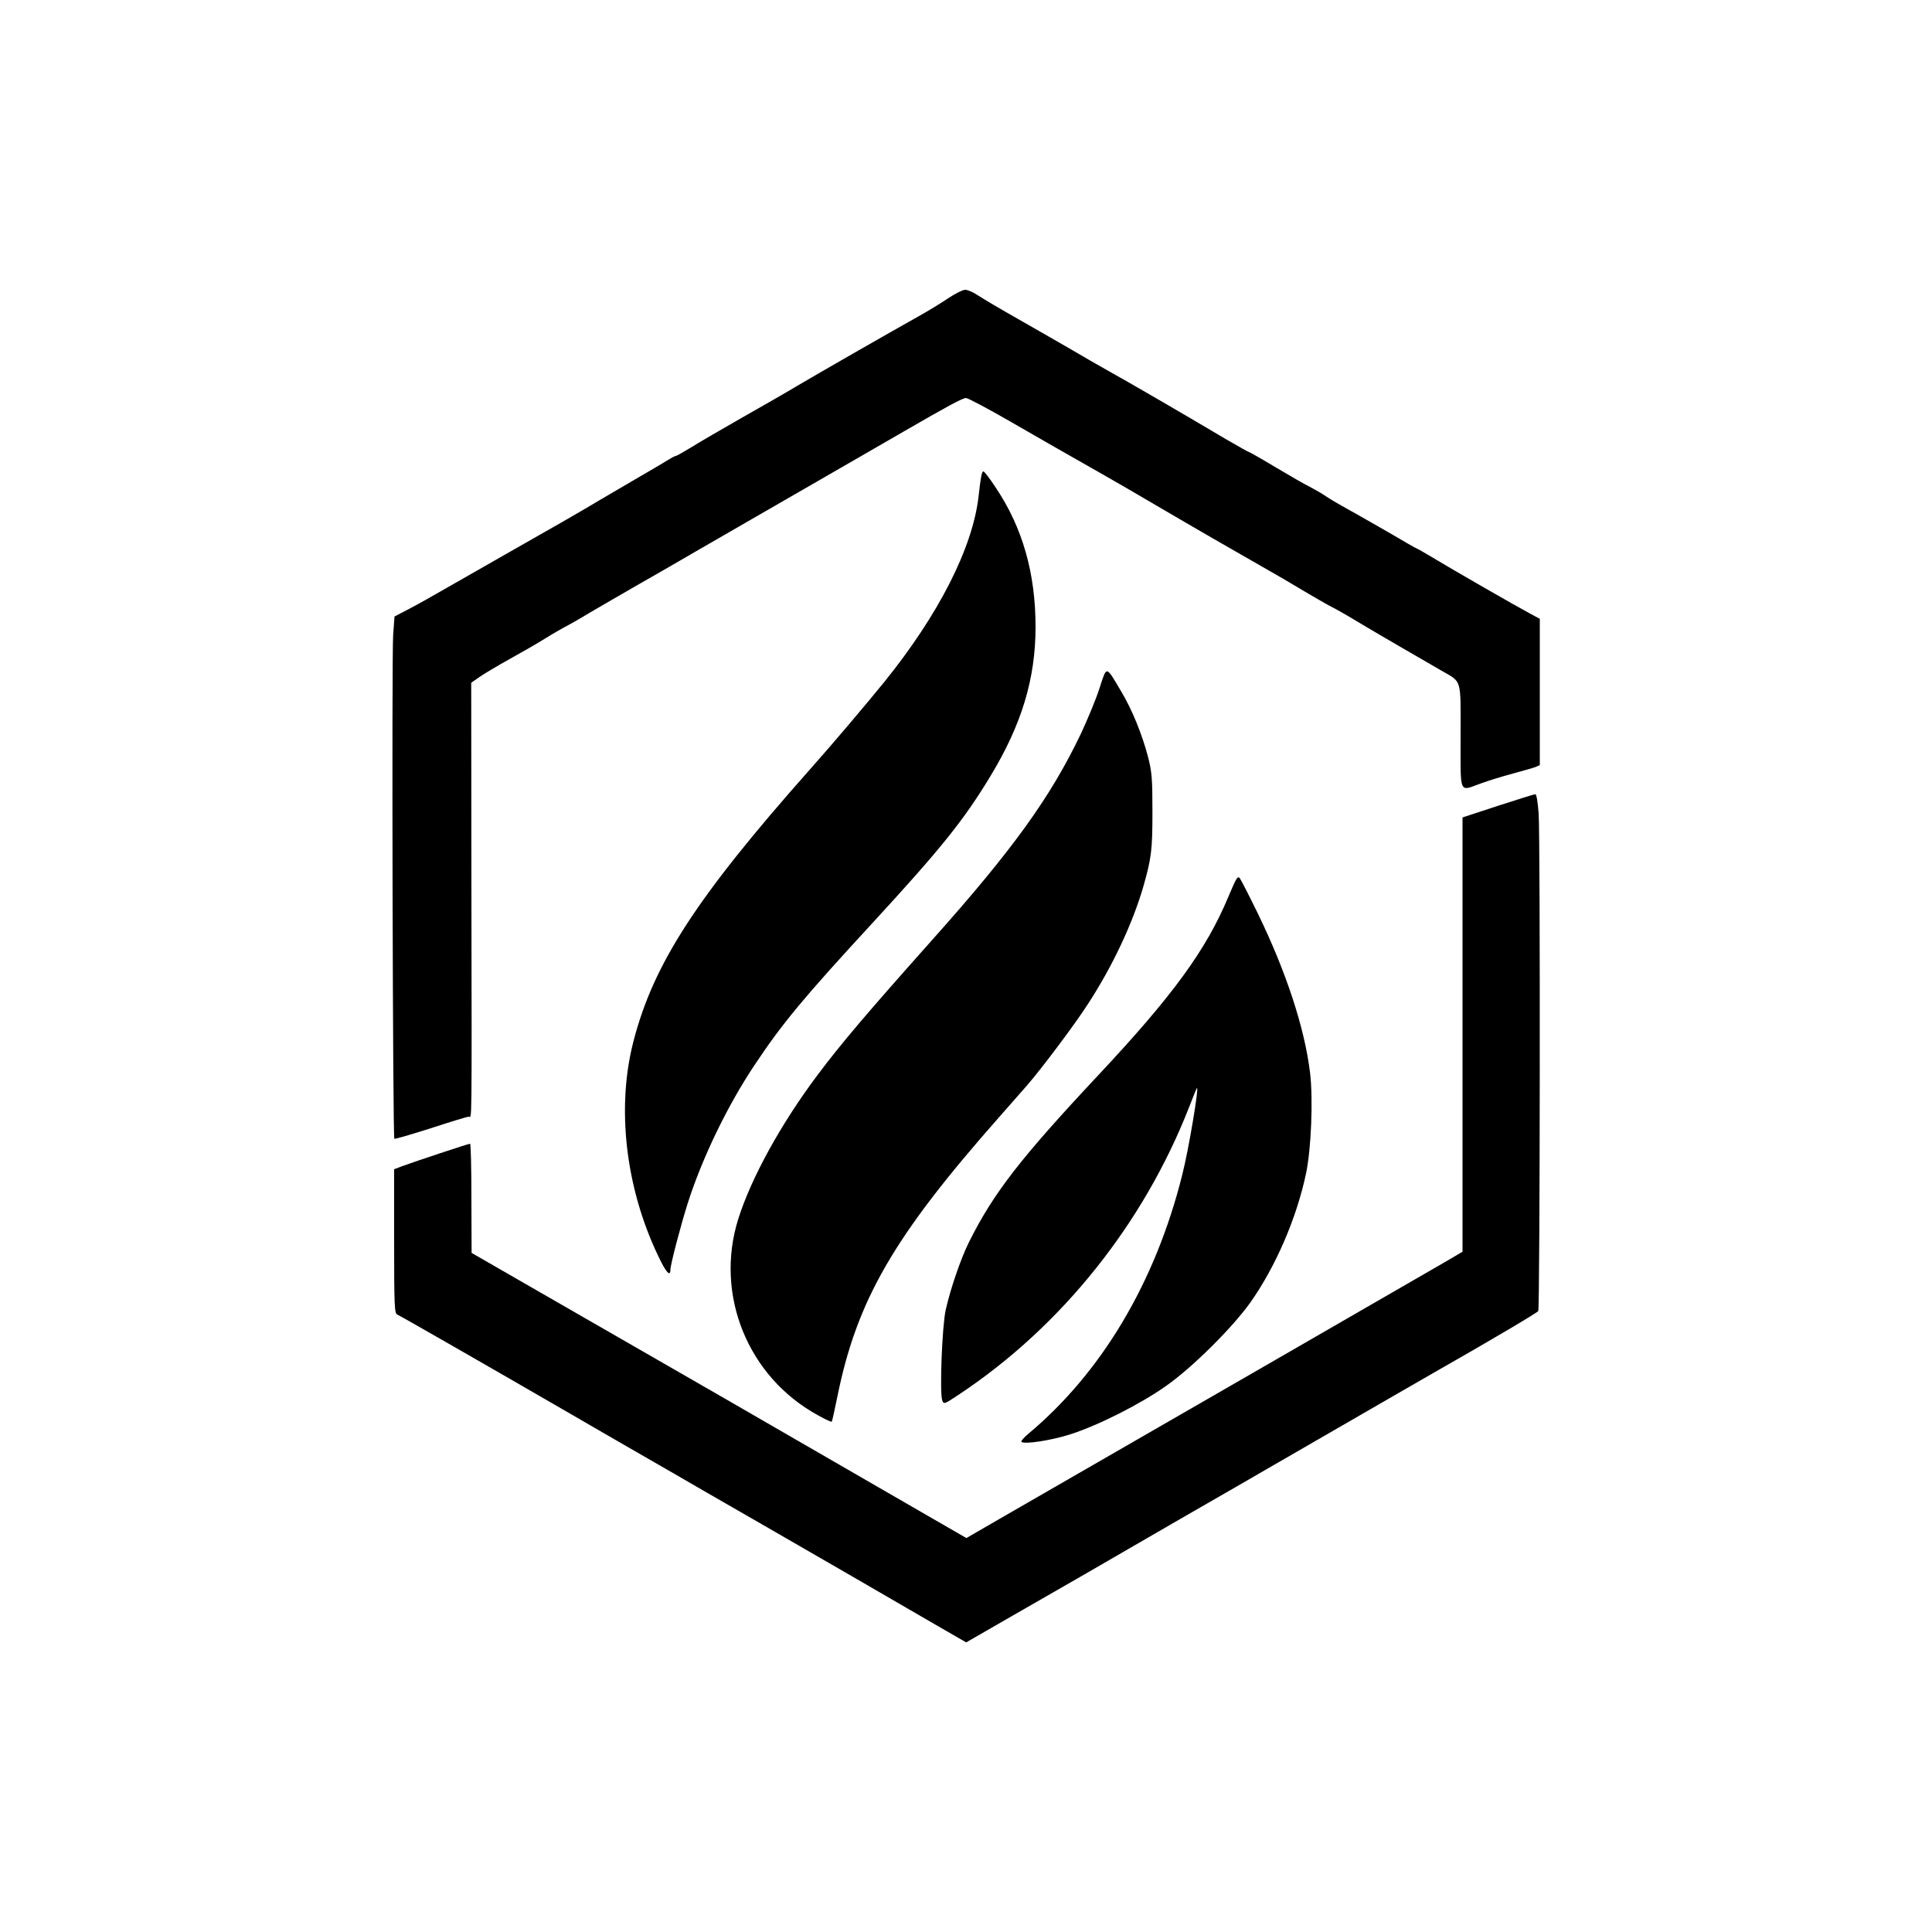
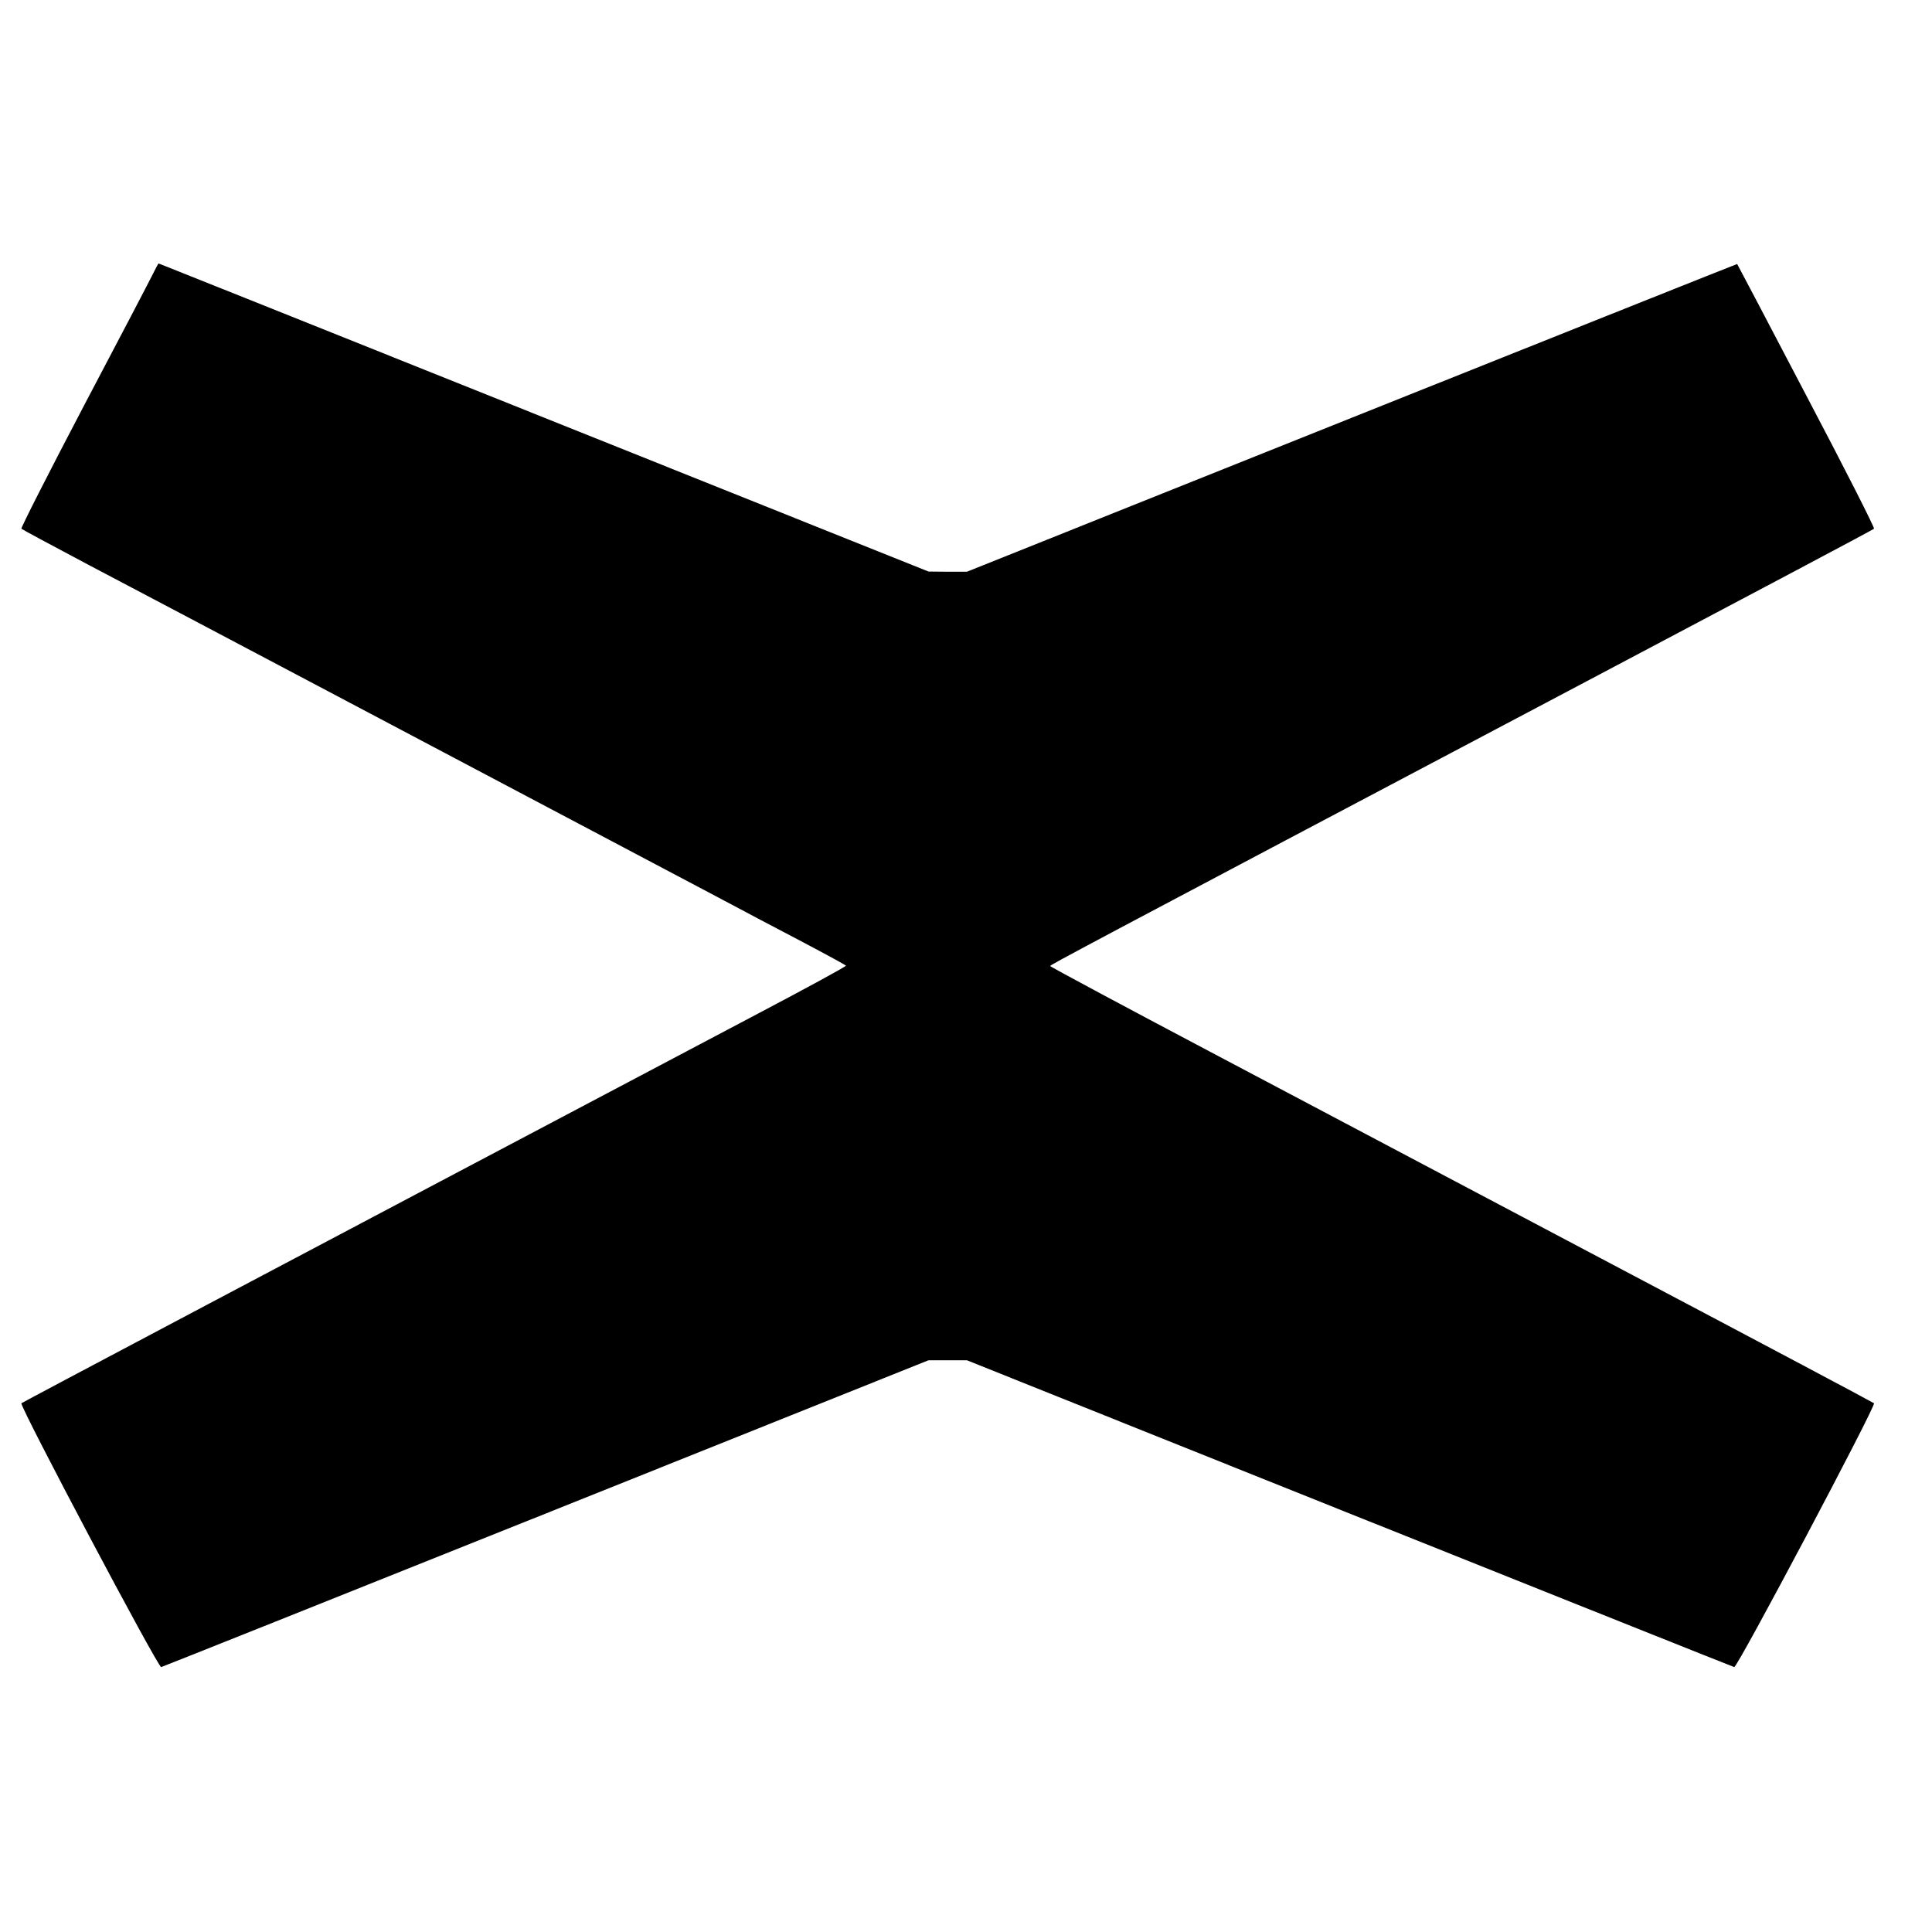
- <svg xmlns="http://www.w3.org/2000/svg" viewBox="0 0 1000 1000" width="500" height="500">
-   <g id="blueF" transform="translate(0,1000) scale(0.1,-0.1)" fill="#000000" stroke="none">
-     <path d="M5062 8471 c24 -16 124 -75 223 -131 99 -57 221 -126 270 -155 50 -30 126 -73 170 -98 122 -68 374 -214 627 -364 59 -34 110 -63 113 -63 3 0 65 -35 138 -79 72 -43 152 -89 177 -101 25 -13 63 -35 85 -50 22 -15 72 -44 110 -65 39 -21 134 -76 213 -121 78 -46 144 -84 147 -84 2 0 37 -20 77 -44 97 -59 440 -256 506 -291 l52 -28 0 -379 0 -378 -22 -10 c-13 -5 -66 -20 -118 -34 -52 -14 -127 -37 -165 -51 -115 -41 -105 -65 -105 244 0 308 9 277 -103 342 -40 23 -130 76 -202 117 -71 41 -173 101 -225 132 -52 32 -114 67 -138 79 -24 12 -89 50 -145 83 -56 34 -147 87 -202 118 -139 79 -370 212 -605 350 -134 79 -308 178 -400 230 -36 20 -168 96 -293 168 -126 73 -237 132 -247 132 -18 0 -102 -46 -325 -175 -132 -76 -561 -324 -815 -470 -74 -43 -191 -110 -260 -150 -69 -40 -201 -117 -295 -170 -93 -54 -207 -119 -252 -146 -44 -27 -107 -63 -140 -80 -32 -18 -80 -46 -108 -64 -27 -17 -102 -60 -165 -95 -63 -35 -134 -77 -158 -94 l-43 -30 1 -1030 c2 -1317 3 -1216 -14 -1216 -8 0 -96 -27 -197 -60 -101 -32 -185 -57 -188 -54 -8 8 -14 2506 -6 2608 l7 95 69 36 c38 19 144 79 236 132 93 53 213 122 268 153 233 132 397 226 495 285 58 34 150 88 205 120 55 32 117 68 137 81 21 13 41 24 46 24 4 0 41 21 82 46 41 26 156 92 255 149 99 56 230 131 290 167 115 68 476 275 630 361 50 28 119 70 154 94 35 23 74 43 87 43 13 0 43 -13 66 -29z m92 -995 c139 -207 206 -444 206 -721 0 -268 -72 -506 -234 -773 -139 -230 -259 -378 -617 -767 -352 -382 -460 -512 -605 -730 -138 -207 -269 -477 -344 -712 -36 -113 -90 -319 -90 -345 0 -40 -24 -13 -65 75 -168 353 -215 766 -126 1108 104 402 327 745 911 1404 122 137 285 330 387 455 283 351 457 694 488 960 11 102 17 130 25 130 5 0 34 -38 64 -84z m650 -1056 c55 -92 107 -219 138 -337 20 -78 23 -111 23 -283 0 -198 -5 -240 -46 -385 -56 -194 -160 -416 -290 -615 -67 -104 -239 -333 -314 -419 -17 -19 -82 -93 -145 -165 -545 -617 -735 -946 -836 -1446 -14 -69 -27 -127 -29 -129 -2 -2 -35 13 -72 34 -362 198 -535 623 -412 1015 67 213 221 493 410 745 121 162 259 324 594 700 417 467 613 739 770 1068 34 73 78 178 96 235 39 118 31 120 113 -18z" />
-   </g>
-   <g id="greenF" transform="translate(0,1000) scale(0.1,-0.1)" fill="#000000" stroke="none">
-     <path d="M7964 5790 c9 -138 7 -2562 -2 -2576 -6 -9 -228 -141 -537 -317 -59 -34 -249 -143 -870 -502 -49 -29 -241 -139 -425 -245 -184 -107 -416 -240 -515 -298 -99 -57 -278 -160 -397 -228 l-217 -125 -163 94 c-216 126 -625 362 -873 505 -110 63 -256 147 -325 187 -69 40 -226 131 -350 202 -124 71 -268 155 -320 185 -470 272 -901 519 -914 524 -14 5 -16 45 -16 379 l0 373 42 16 c65 24 342 116 351 116 4 0 7 -127 7 -282 l1 -283 591 -340 c326 -187 655 -377 732 -421 78 -45 388 -224 689 -398 l549 -317 171 99 c619 356 2212 1275 2305 1329 l92 54 0 1124 0 1124 183 60 c100 32 187 60 193 60 7 1 13 -36 18 -99z m-1455 -515 c147 -302 244 -595 272 -829 16 -136 6 -392 -21 -520 -49 -232 -157 -481 -287 -666 -93 -131 -301 -338 -438 -434 -133 -94 -351 -204 -495 -250 -100 -32 -239 -53 -253 -39 -4 3 12 22 36 42 380 318 657 784 796 1339 34 133 89 464 76 450 -2 -2 -20 -46 -40 -98 -236 -604 -660 -1134 -1187 -1485 -81 -54 -83 -55 -91 -33 -14 37 -1 383 18 468 24 108 78 266 121 352 126 252 265 432 666 860 389 415 560 650 675 924 43 102 49 113 61 97 7 -10 48 -90 91 -178z" />
+ <svg xmlns="http://www.w3.org/2000/svg" version="1.0" width="1056pt" height="1056pt" viewBox="0 0 1056 1056" preserveAspectRatio="xMidYMid meet">
+   <g transform="translate(0,1056) scale(0.1,-0.1)" fill="#000000" stroke="none">
+     <path d="M837 9065 c-15 -31 -185 -356 -378 -722 -192 -366 -346 -669 -342 -673 4 -4 170 -93 368 -198 294 -154 2318 -1224 3425 -1809 140 -75 357 -189 483 -255 125 -66 229 -123 231 -126 2 -4 -211 -120 -473 -258 -2640 -1394 -4027 -2128 -4034 -2134 -13 -11 747 -1446 764 -1442 8 2 955 380 2104 840 l2090 837 105 0 105 0 2090 -837 c1150 -460 2096 -838 2104 -840 17 -4 777 1431 764 1442 -4 4 -595 318 -1313 697 -718 380 -1729 914 -2247 1188 -519 274 -943 501 -943 505 0 6 138 80 2930 1555 861 455 1569 830 1573 835 5 4 -161 331 -369 726 -207 396 -378 720 -379 721 0 1 -948 -377 -2106 -840 l-2104 -842 -105 0 -105 1 -2103 842 c-1156 463 -2103 842 -2105 842 -2 0 -15 -25 -30 -55z" />
  </g>
</svg>
